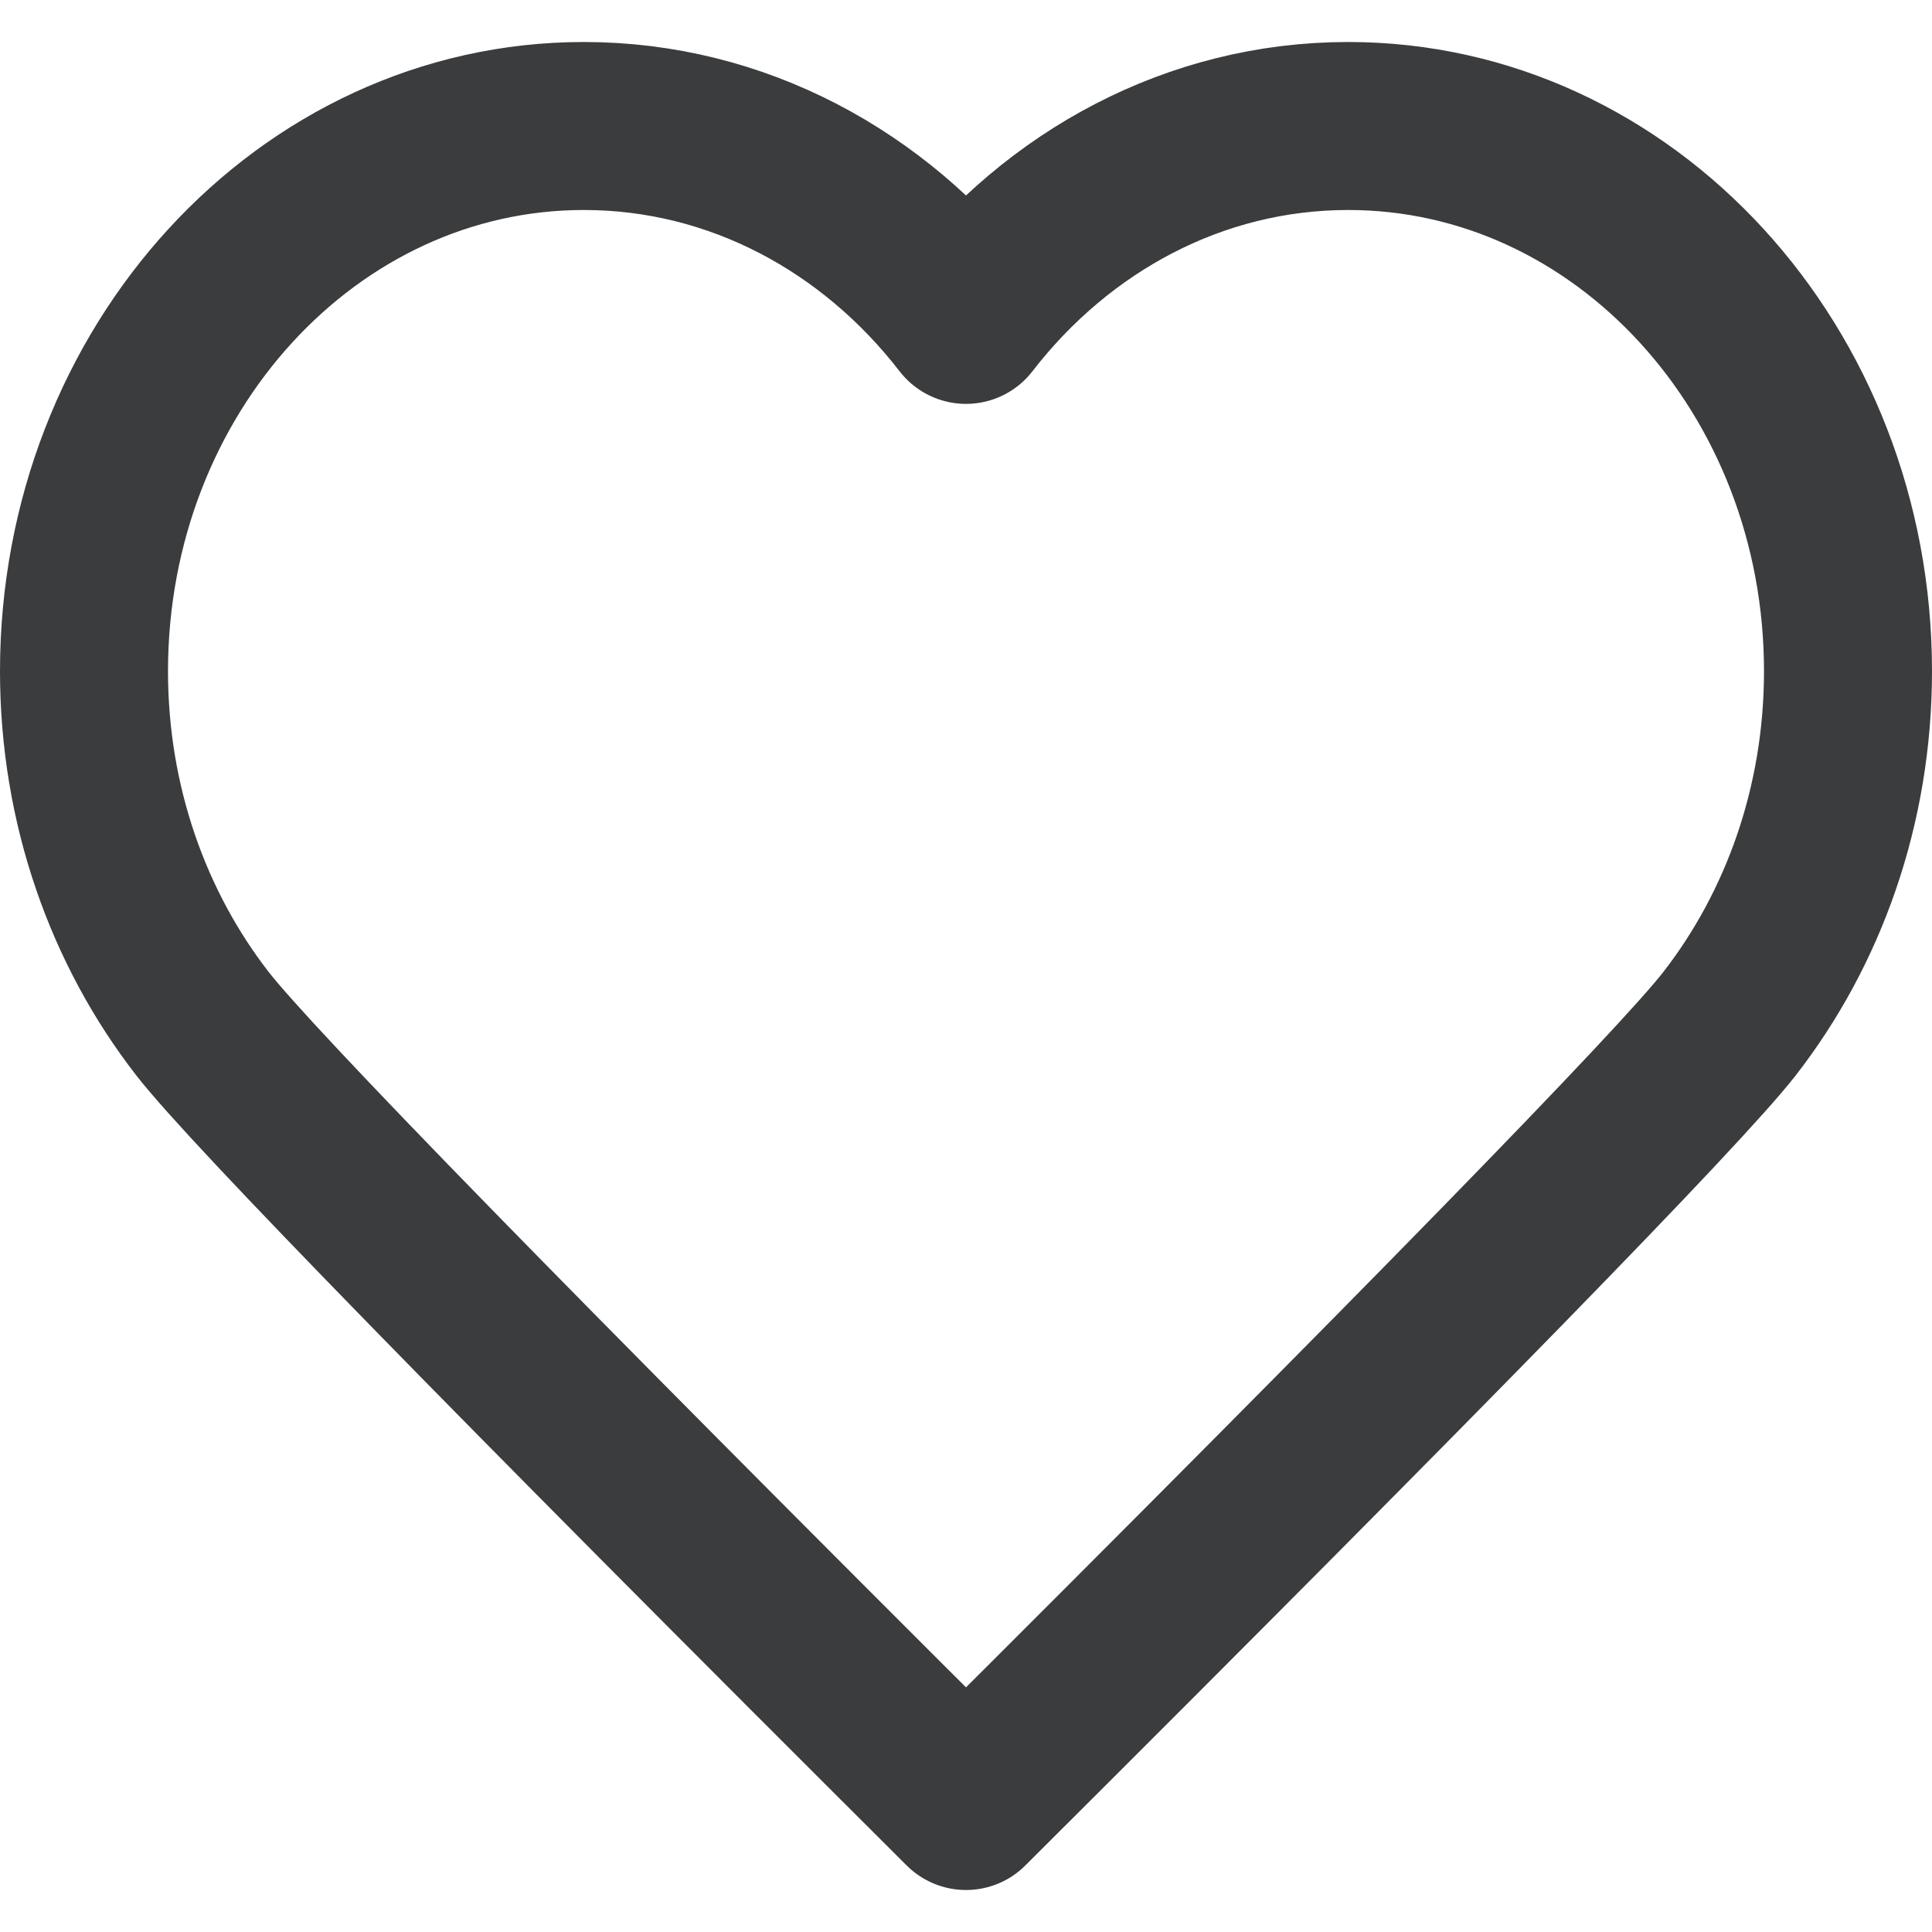
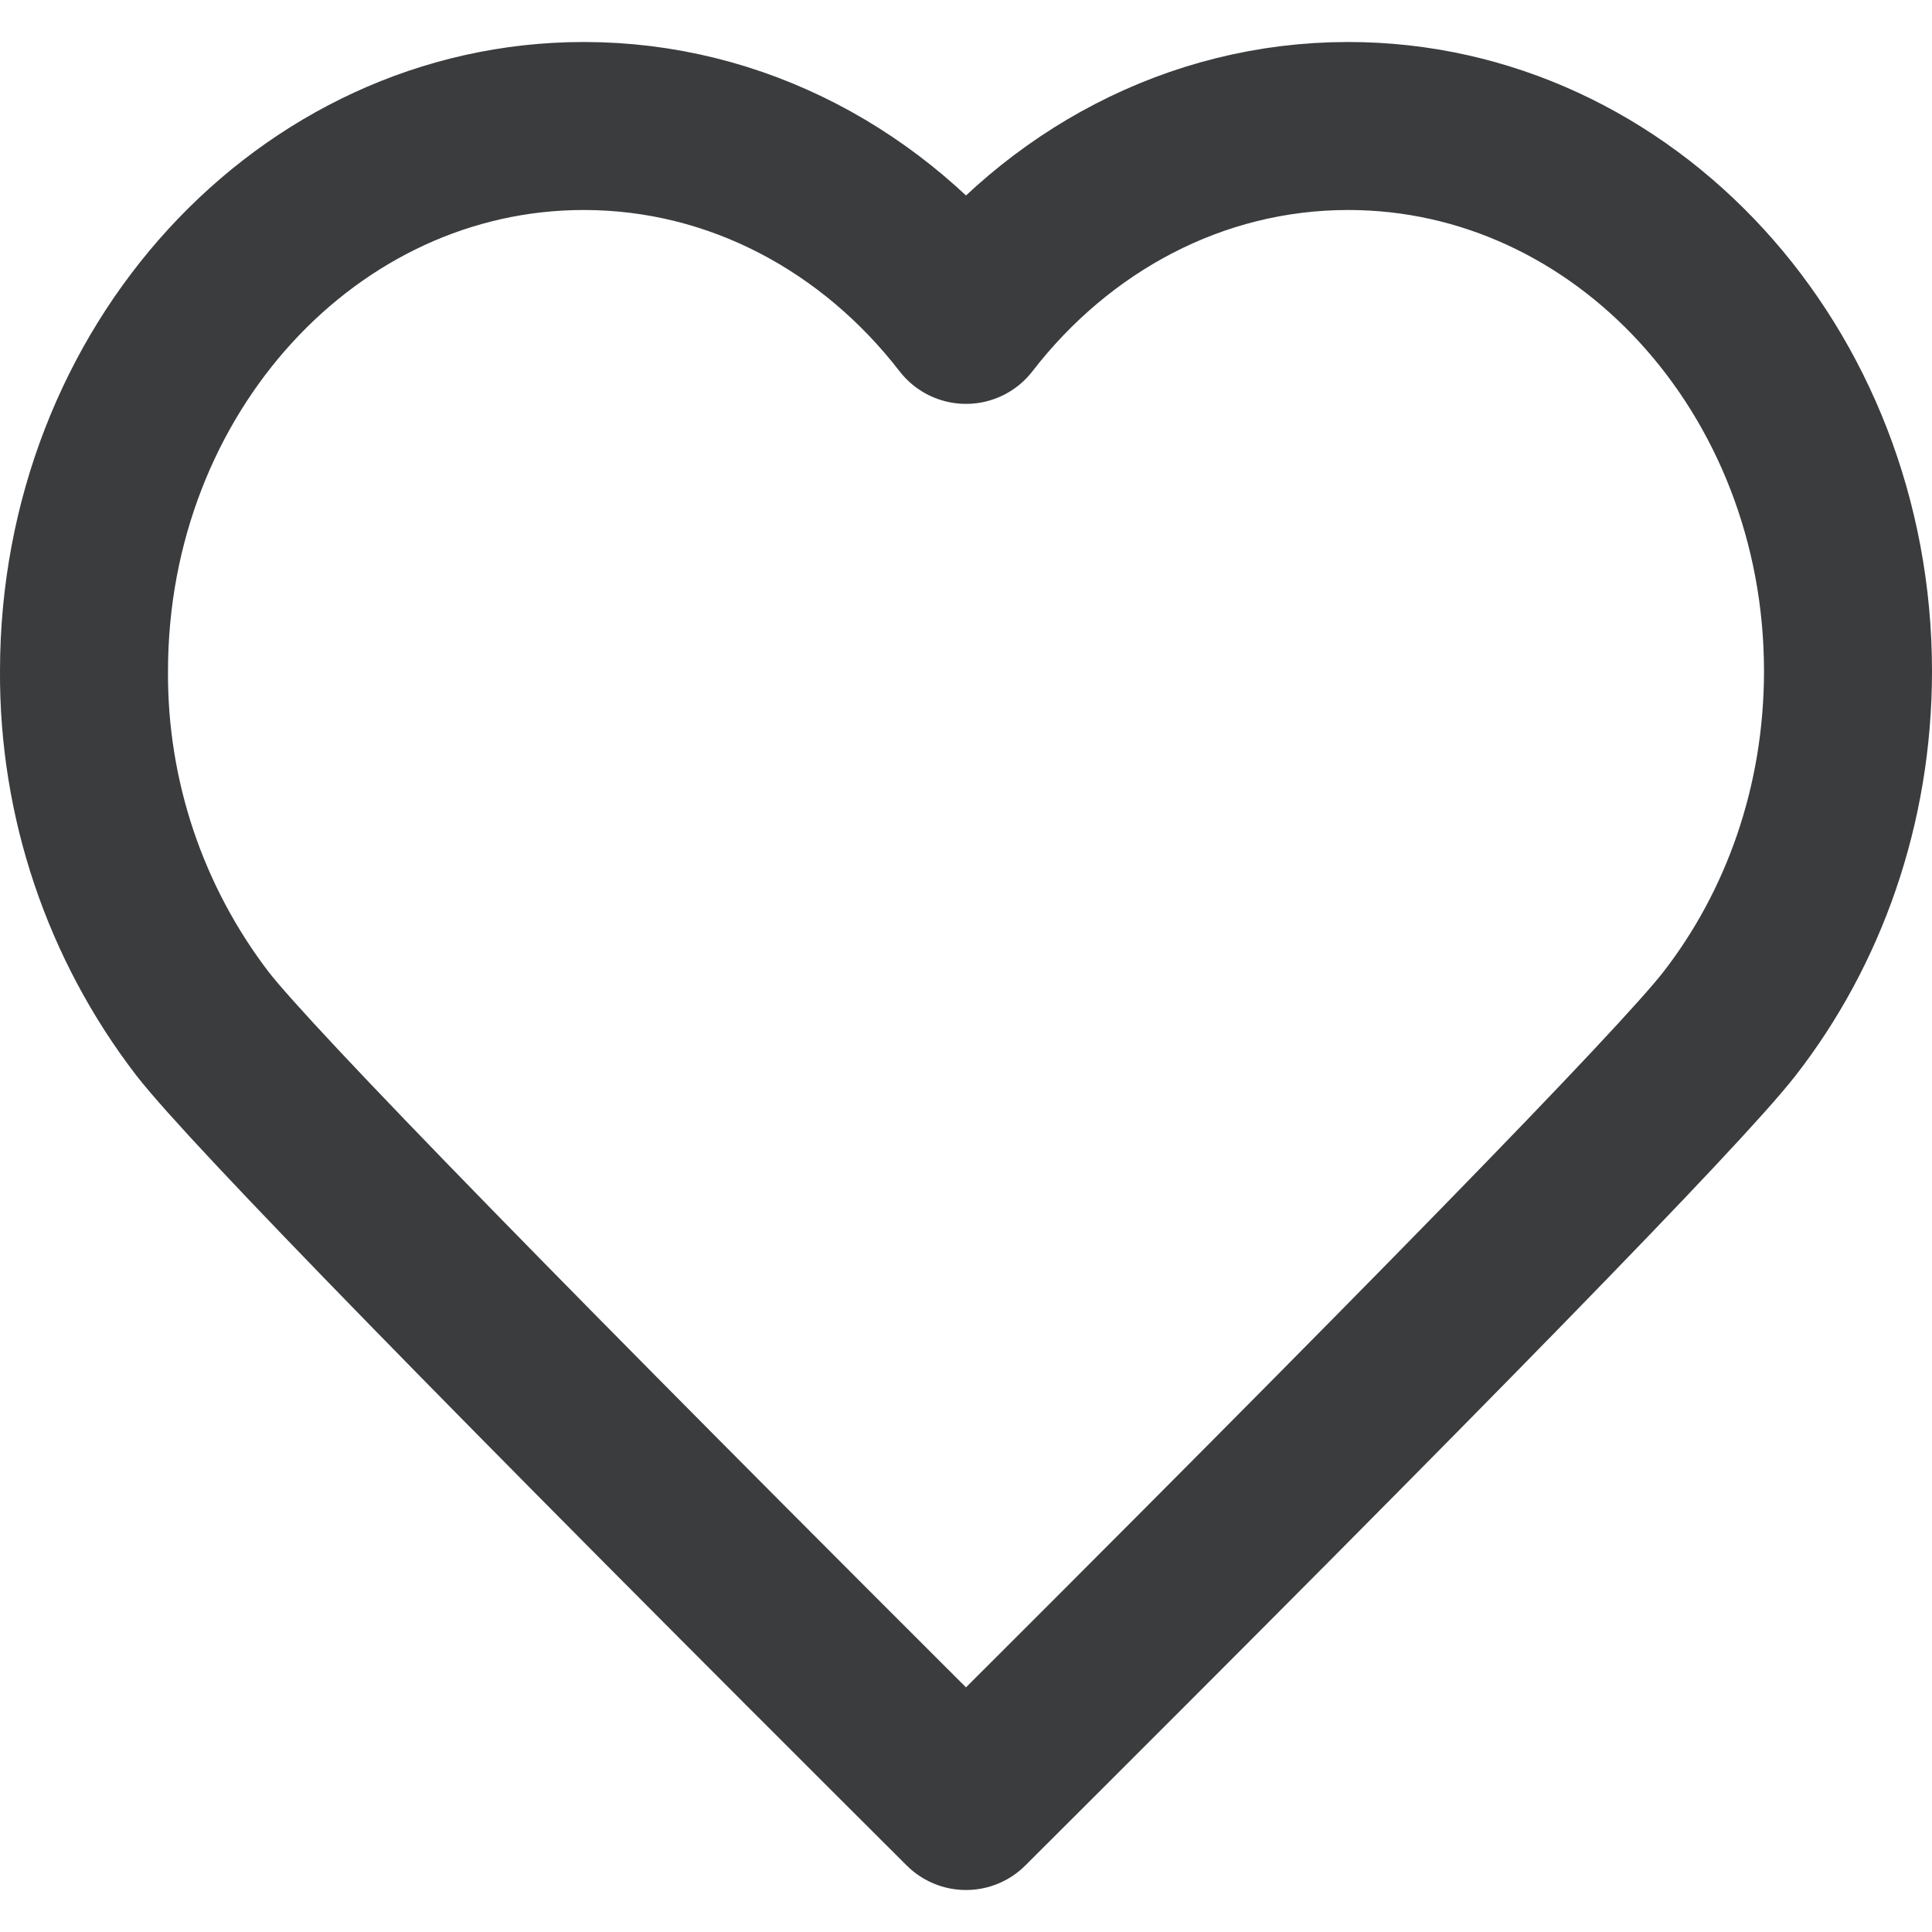
<svg xmlns="http://www.w3.org/2000/svg" width="20" height="20" viewBox="0 0 23 22">
-   <path d="M11.5 21c-5.47-5.452-8.499-8.556-9.087-9.31C1.532 10.557 1 9.091 1 7.49 1 3.906 3.664 1 6.95 1c1.825 0 3.459.896 4.55 2.308C12.591 1.896 14.225 1 16.05 1 19.336 1 22 3.906 22 7.49c0 1.602-.532 3.068-1.413 4.2-.588.754-3.617 3.858-9.087 9.31z" stroke="#3A3C3E" stroke-width="2" fill="none" fill-rule="evenodd" stroke-linecap="round" stroke-linejoin="round" />
+   <path d="M11.5 21c-5.47-5.452-8.499-8.556-9.087-9.31A6.83 6.83 0 011 7.49C1 3.906 3.664 1 6.95 1c1.825 0 3.459.896 4.55 2.308C12.591 1.896 14.225 1 16.05 1 19.336 1 22 3.906 22 7.49c0 1.602-.532 3.068-1.413 4.2-.588.754-3.617 3.858-9.087 9.31z" stroke="#3A3C3E" stroke-width="2" fill="none" stroke-linecap="round" stroke-linejoin="round" />
</svg>
